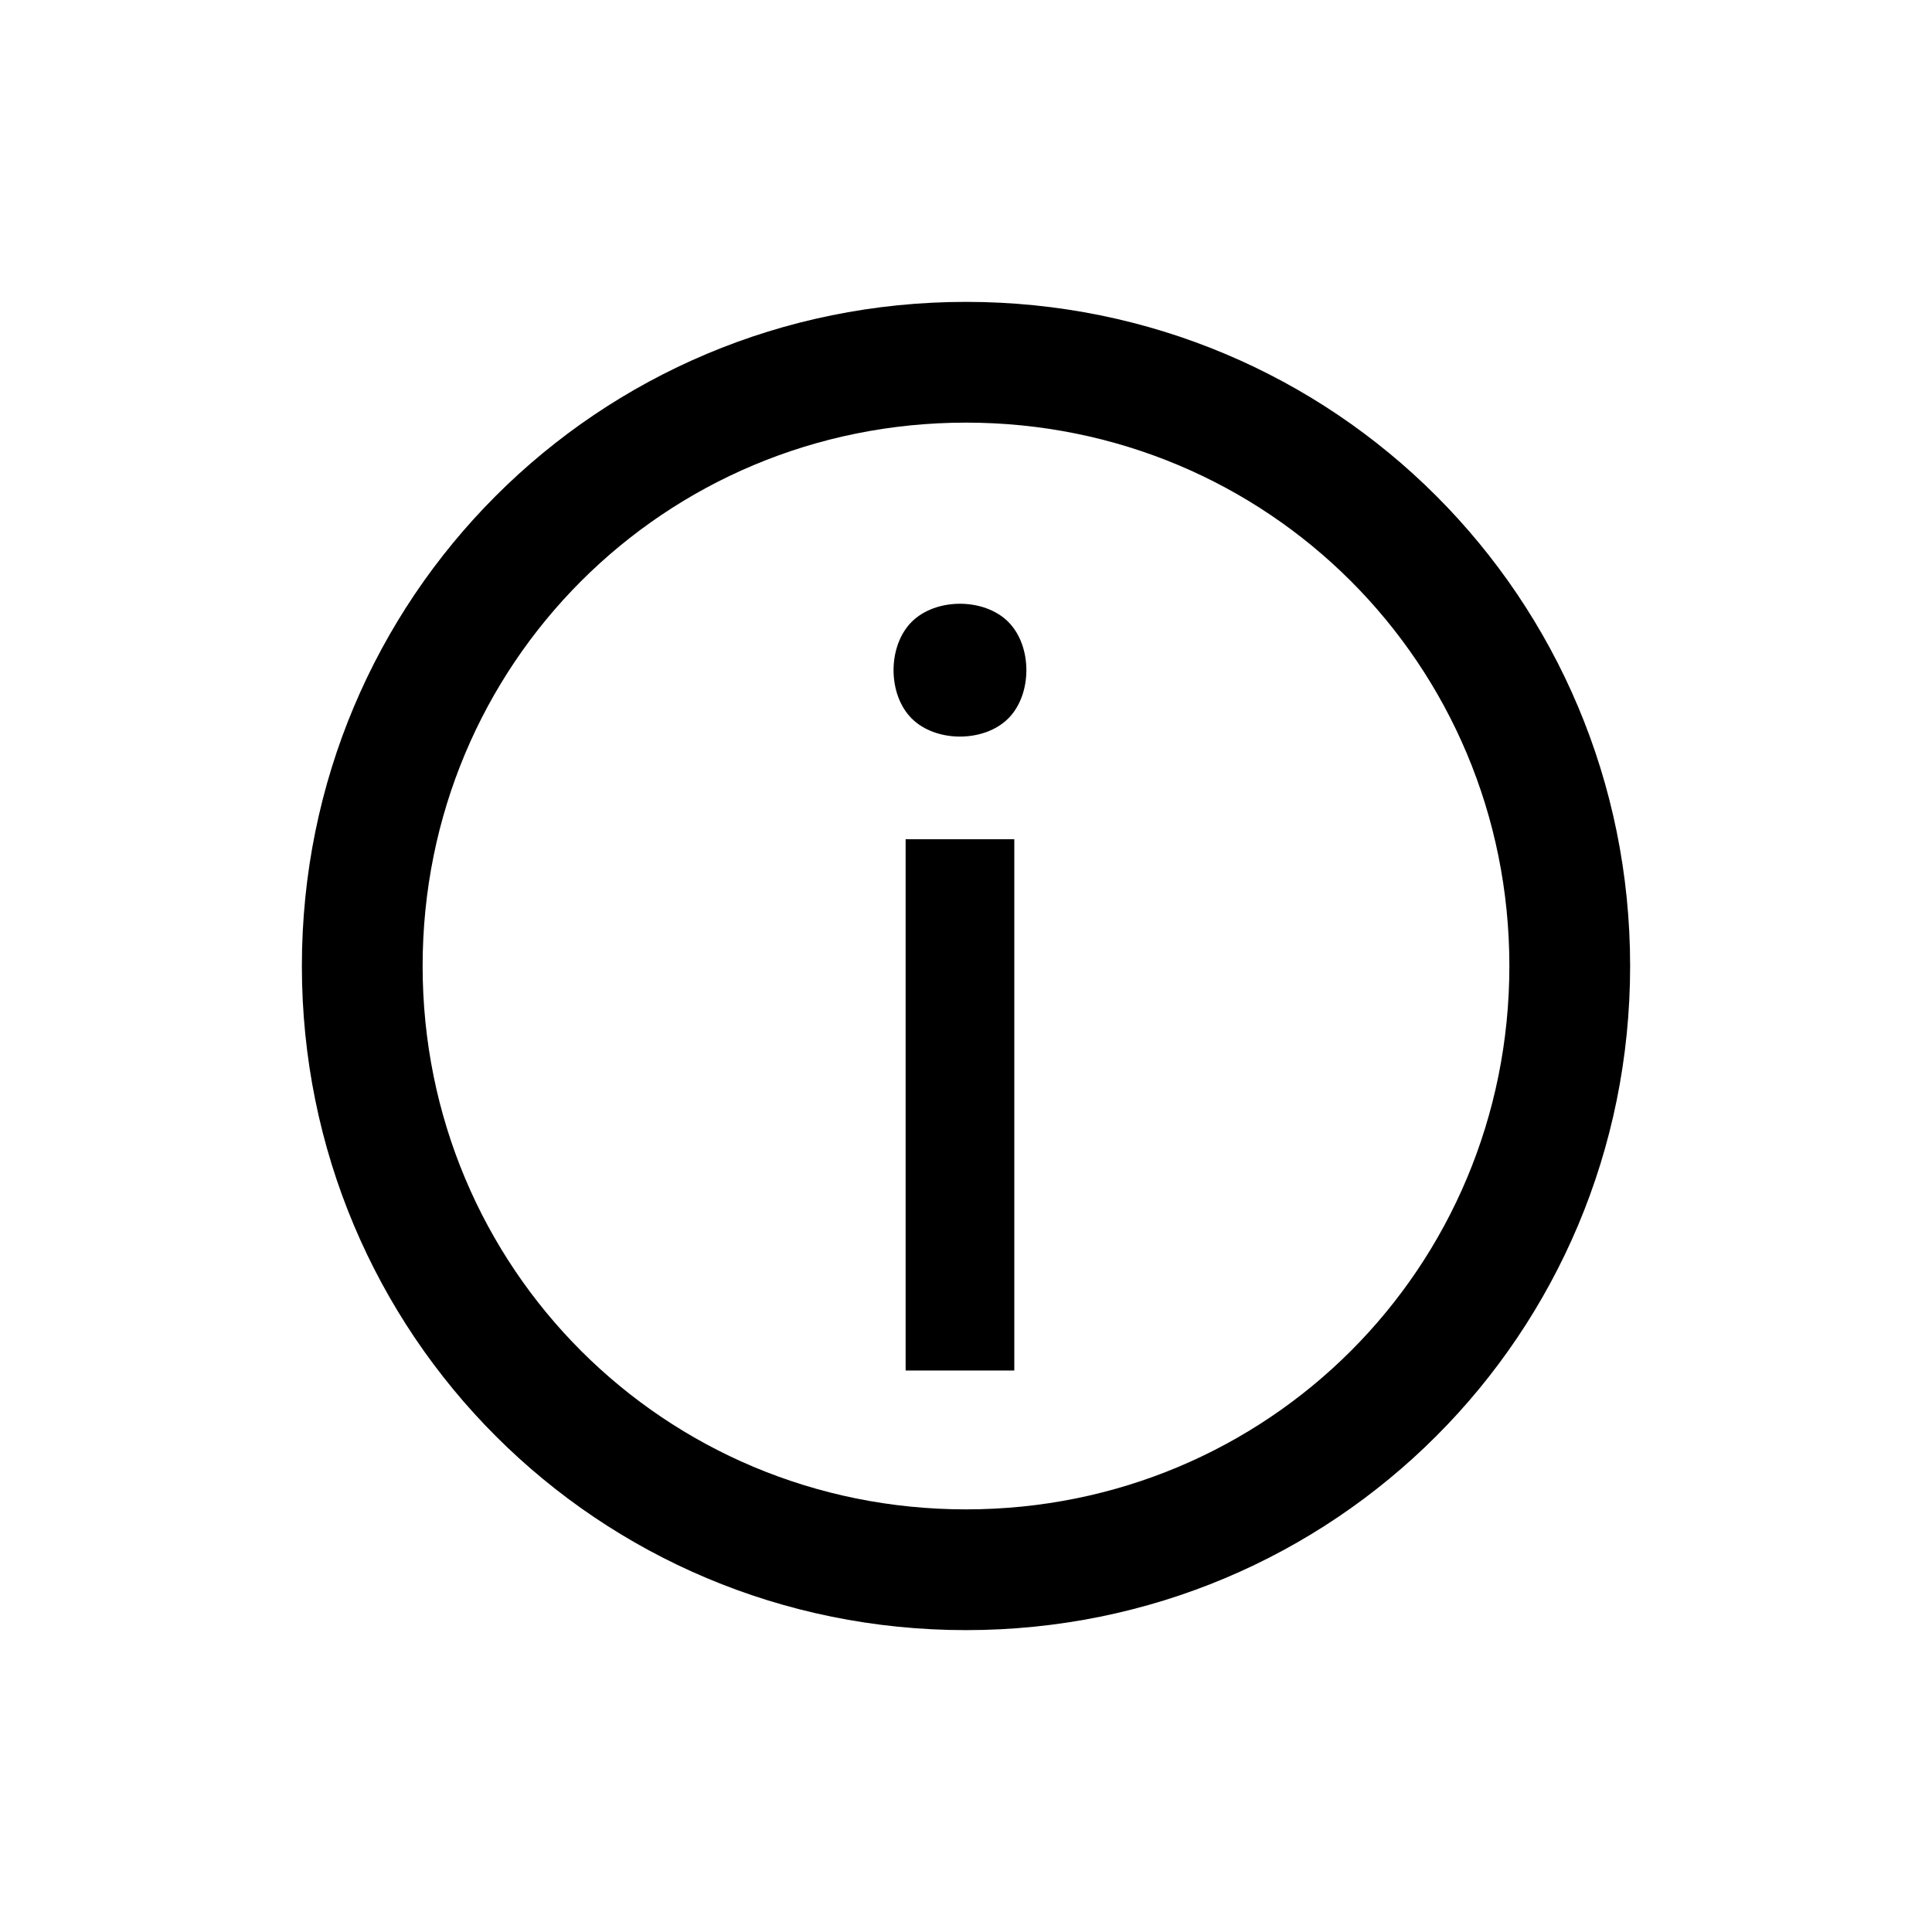
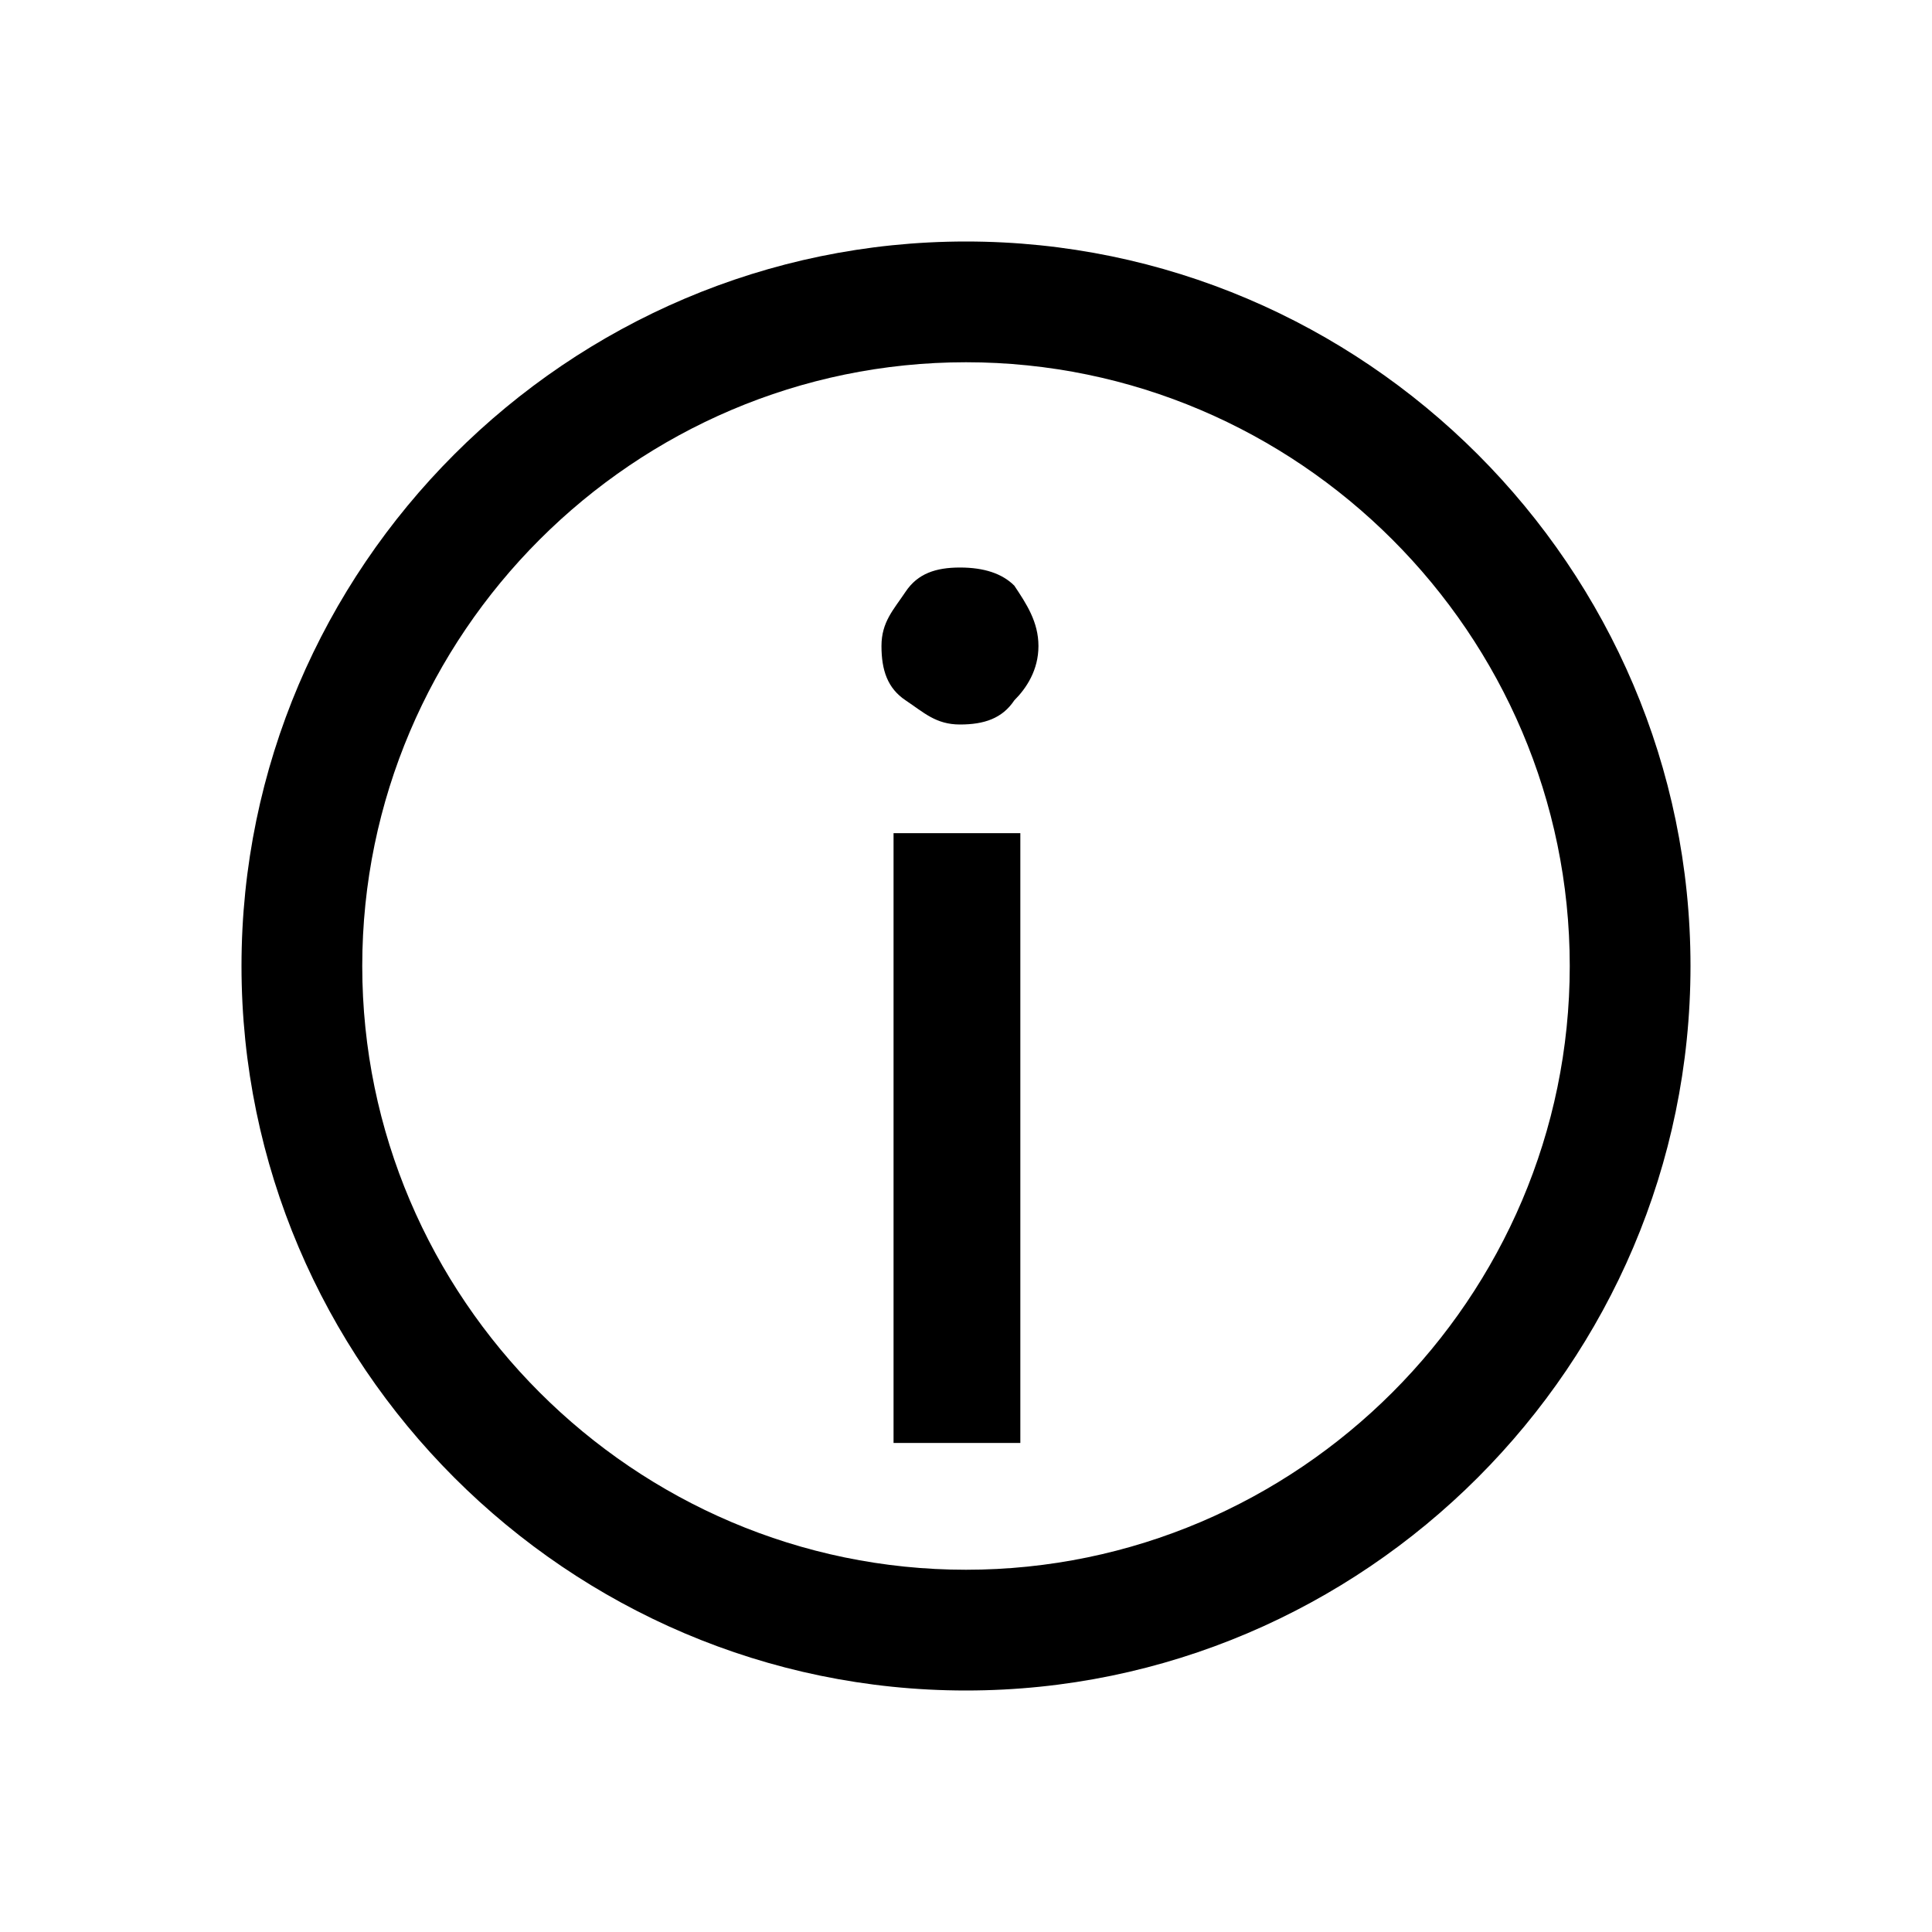
<svg xmlns="http://www.w3.org/2000/svg" width="32" height="32" viewBox="0 0 32 32" fill="none">
-   <path d="M16 5C9.9 5 5 9.9 5 16C5 22.1 9.9 27 16 27C22.1 27 27 22.1 27 16C27 9.9 22.1 5 16 5ZM16 25C11 25 7 21 7 16C7 11 11 7 16 7C21 7 25 11 25 16C25 21 21 25 16 25Z" fill="black" />
-   <path d="M16.8 13.9H15V22.7H16.8V13.9Z" fill="black" />
-   <path d="M15.9 10C15.6 10 15.3 10.1 15.1 10.3C14.9 10.5 14.8 10.8 14.8 11.1C14.8 11.4 14.9 11.7 15.1 11.9C15.3 12.1 15.6 12.2 15.9 12.2C16.2 12.2 16.5 12.1 16.7 11.9C16.9 11.7 17 11.4 17 11.1C17 10.8 16.9 10.5 16.7 10.3C16.5 10.1 16.2 10 15.9 10Z" fill="black" />
+   <path d="M16 4C9.4 4 4 9.4 4 16C4 22.6 9.4 28 16 28C22.6 28 28 22.6 28 16C28 9.4 22.6 4 16 4ZM16 26C10.5 26 6 21.5 6 16C6 10.5 10.5 6 16 6C21.5 6 26 10.5 26 16C26 21.5 21.5 26 16 26Z" fill="black" />
+   <path d="M16.9 13.8H14.8V23.9H16.9V13.8Z" fill="black" />
+   <path d="M15.9 9.4C15.5 9.4 15.2 9.5 15 9.8C14.8 10.1 14.6 10.3 14.6 10.7C14.6 11.1 14.7 11.4 15 11.6C15.3 11.8 15.5 12 15.9 12C16.3 12 16.6 11.9 16.8 11.6C17 11.4 17.2 11.1 17.2 10.7C17.2 10.3 17 10 16.8 9.7C16.6 9.5 16.3 9.4 15.9 9.4Z" fill="black" />
</svg>
